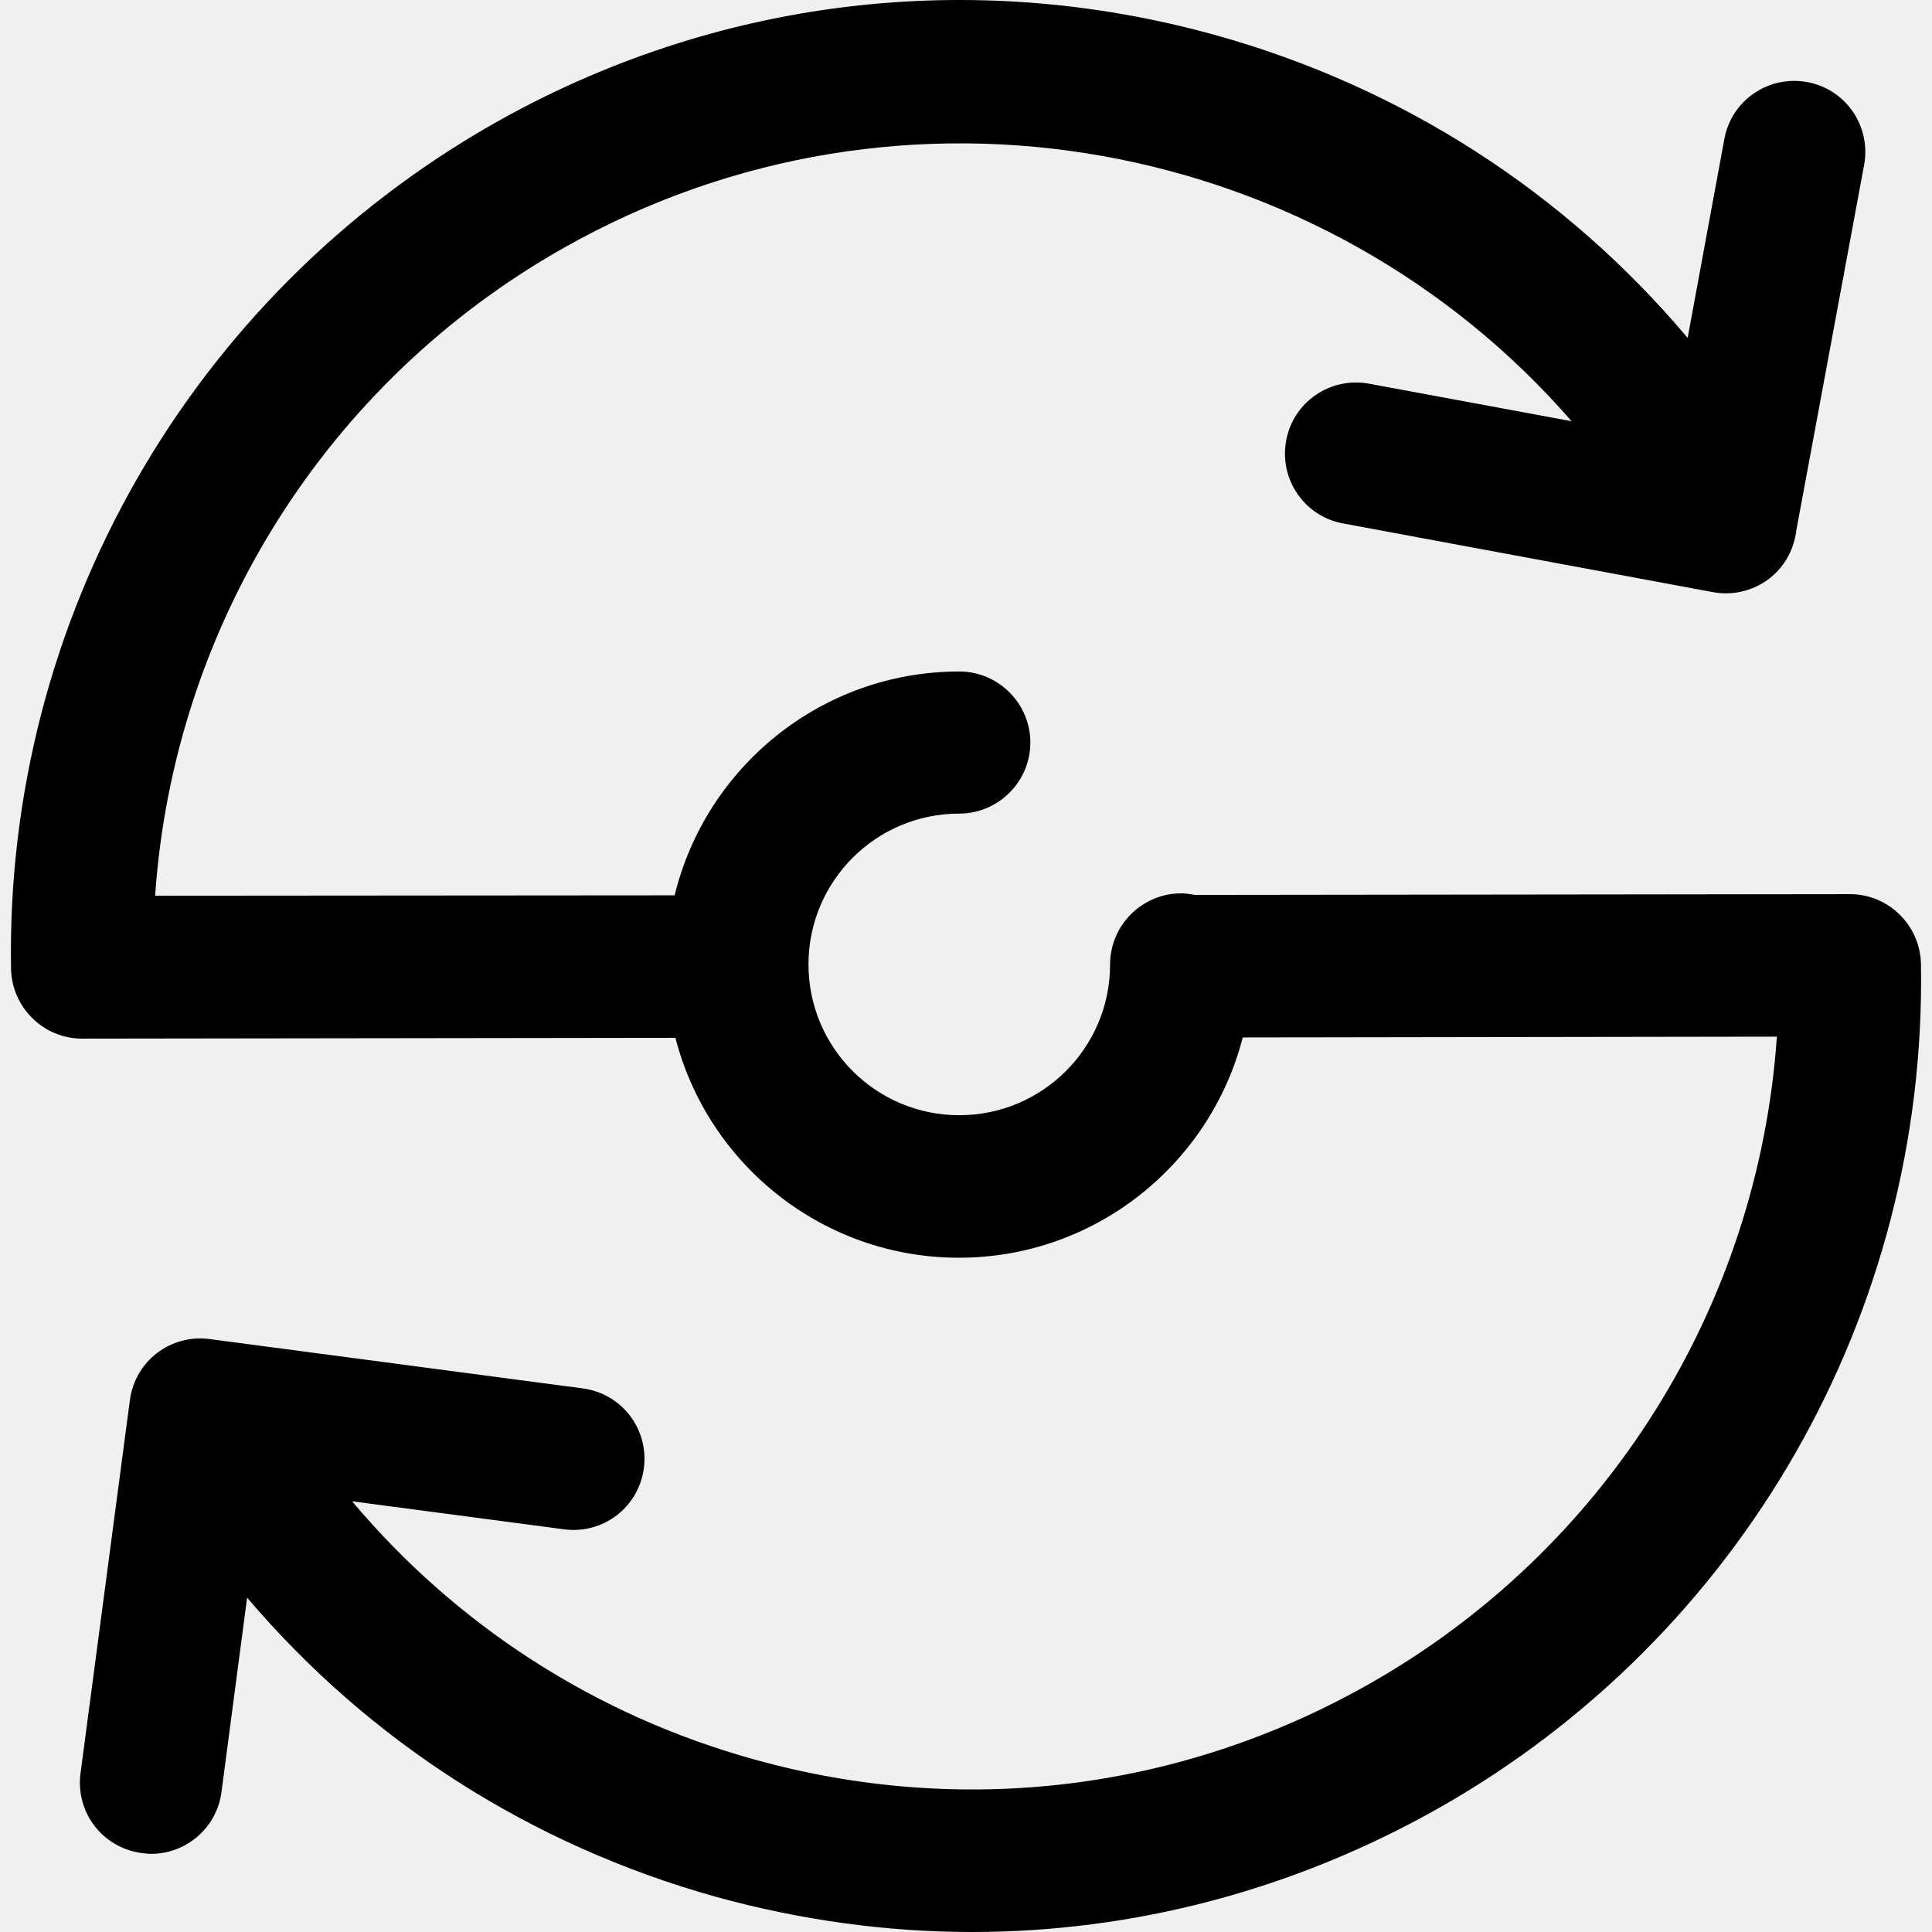
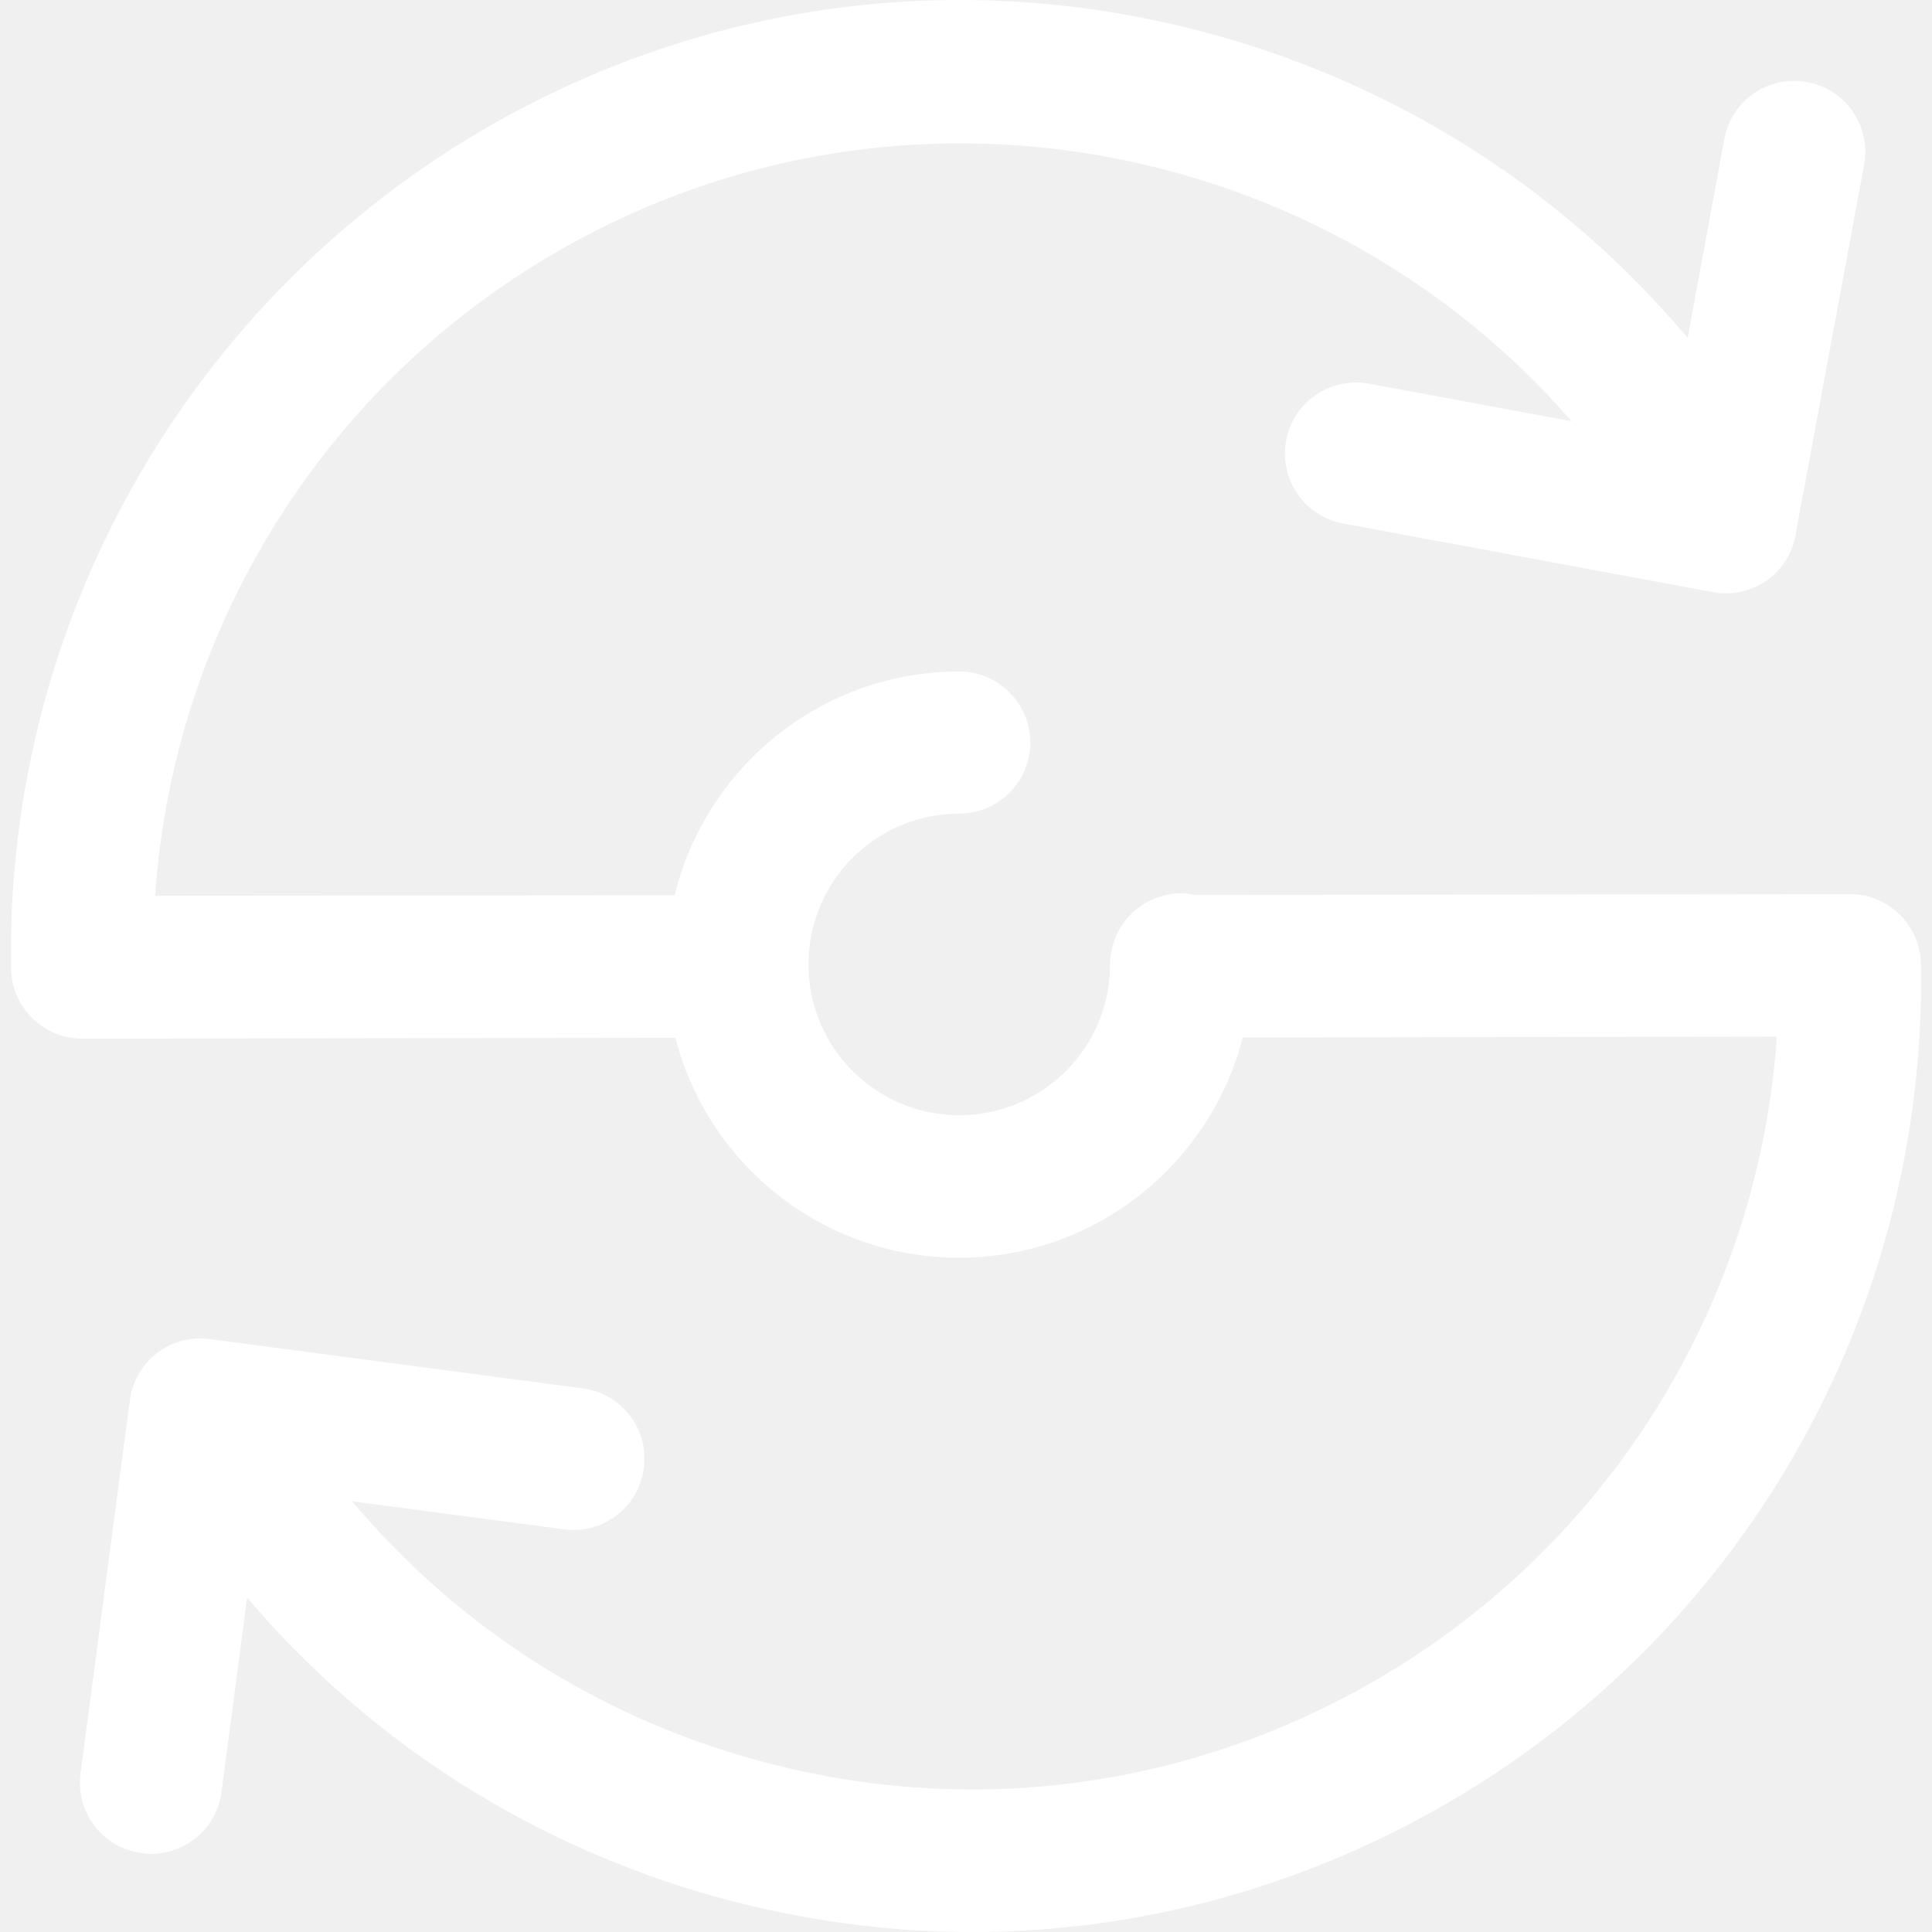
- <svg xmlns="http://www.w3.org/2000/svg" version="1.1" id="Layer_1" x="0px" y="0px" viewBox="0 0 489.393 489.393" style="enable-background:new 0 0 489.393 489.393;" xml:space="preserve">
+ <svg xmlns="http://www.w3.org/2000/svg" xmlns:xlink="http://www.w3.org/1999/xlink" version="1.1" preserveAspectRatio="xMidYMid meet" viewBox="0 0 640 640" width="640" height="640">
+   <defs>
+     <path d="M612.8 296.19C591.12 296.22 417.66 296.43 395.98 296.46C394.41 296.19 392.84 295.93 391.27 295.93C378.32 295.93 367.73 306.53 367.73 319.47C367.73 347.07 345.37 369.43 317.78 369.43C290.18 369.43 267.82 347.07 267.82 319.47C267.82 291.88 290.18 269.52 317.78 269.52C330.72 269.52 341.32 258.92 341.32 245.98C341.32 233.03 330.72 222.44 317.78 222.44C272.14 222.44 233.82 254.09 223.49 296.59C206.28 296.6 68.6 296.7 51.39 296.72C57.54 207.4 108.01 126.58 186.74 82.12C299.34 18.43 438.87 45.5 520.61 139.53C513.9 138.28 460.23 128.35 453.52 127.1C440.7 124.75 428.41 133.12 426.06 145.93C423.7 158.75 432.07 171.04 444.89 173.4C457.14 175.67 555.17 193.88 567.42 196.15C568.86 196.41 570.3 196.54 571.74 196.54C582.59 196.54 592.27 189.09 594.63 178.11C594.65 177.99 594.86 177.05 594.89 176.93C594.89 176.67 595.02 176.41 595.02 176.01C595.02 176 595.02 175.96 595.02 175.88C608.51 103.15 616.01 62.74 617.51 54.65C619.86 41.84 611.5 29.55 598.68 27.19C585.86 24.84 573.57 33.21 571.22 46.02C570 52.61 560.27 105.34 559.05 111.93C518.51 63.81 464.64 28.89 402.65 11.63C321.7 -10.86 236.7 -0.53 163.59 40.92C63.03 98.07 1.69 205.31 3.66 320.91C3.92 333.73 14.38 344.06 27.2 344.06C46.85 344.03 204.09 343.82 223.75 343.8C234.47 385.64 272.53 416.64 317.65 416.64C362.89 416.64 400.95 385.51 411.67 343.67C429.37 343.64 570.92 343.43 588.61 343.4C582.46 432.72 531.98 513.54 453.26 558C391.01 593.18 318.82 602.08 249.9 582.85C197.07 568.2 151.17 538.39 116.65 497.33C123.67 498.25 179.85 505.68 186.87 506.61C199.82 508.31 211.59 499.29 213.29 486.34C214.99 473.39 205.96 461.62 193.02 459.92C180.66 458.29 81.79 445.21 69.44 443.58C56.49 441.88 44.72 450.9 43.02 463.85C41.38 476.21 28.31 575.07 26.67 587.43C24.97 600.38 34 612.15 46.94 613.85C47.99 613.98 49.04 614.11 50.08 614.11C61.72 614.11 71.79 605.48 73.36 593.71C74.21 587.26 81.01 535.68 81.86 529.23C122.27 576.84 175.89 611.23 237.22 628.36C265.2 636.08 293.71 640 321.96 640C375.58 640 428.41 626.14 476.41 599.07C576.97 542.18 638.3 434.95 636.34 319.34C636.08 306.53 625.62 296.19 612.8 296.19Z" id="aBPFCASVL" />
+   </defs>
  <g>
    <g>
-       <path d="M486.596,244.193c-0.2-9.8-8.2-17.7-18-17.7l-165.8,0.2c-1.2-0.2-2.4-0.4-3.6-0.4c-9.9,0-18,8.1-18,18    c0,21.1-17.1,38.2-38.2,38.2s-38.2-17.1-38.2-38.2s17.1-38.2,38.2-38.2c9.9,0,18-8.1,18-18c0-9.9-8.1-18-18-18    c-34.9,0-64.2,24.2-72.1,56.7l-131.6,0.1c4.7-68.3,43.3-130.1,103.5-164.1c86.1-48.7,192.8-28,255.3,43.9l-51.3-9.5    c-9.8-1.8-19.2,4.6-21,14.4c-1.8,9.8,4.6,19.2,14.4,21l93.7,17.4c1.1,0.2,2.2,0.3,3.3,0.3c8.3,0,15.7-5.7,17.5-14.1l0.2-0.9    c0-0.2,0.1-0.4,0.1-0.7v-0.1l17.2-92.7c1.8-9.8-4.6-19.2-14.4-21s-19.2,4.6-21,14.4l-9.3,50.4c-31-36.8-72.2-63.5-119.6-76.7    c-61.9-17.2-126.9-9.3-182.8,22.4c-76.9,43.7-123.8,125.7-122.3,214.1c0.2,9.8,8.2,17.7,18,17.7l150.3-0.2    c8.2,32,37.3,55.7,71.8,55.7c34.6,0,63.7-23.8,71.9-55.8l135.3-0.2c-4.7,68.3-43.3,130.1-103.5,164.1    c-47.6,26.9-102.8,33.7-155.5,19c-40.4-11.2-75.5-34-101.9-65.4l53.7,7.1c9.9,1.3,18.9-5.6,20.2-15.5c1.3-9.9-5.6-18.9-15.5-20.2    l-94.5-12.5c-9.9-1.3-18.9,5.6-20.2,15.5l-12.5,94.5c-1.3,9.9,5.6,18.9,15.5,20.2c0.8,0.1,1.6,0.2,2.4,0.2    c8.9,0,16.6-6.6,17.8-15.6l6.5-49.3c30.9,36.4,71.9,62.7,118.8,75.8c21.4,5.9,43.2,8.9,64.8,8.9c41,0,81.4-10.6,118.1-31.3    C441.196,414.593,488.096,332.593,486.596,244.193z" />
+       <g>
+         <use xlink:href="#aBPFCASVL" opacity="1" fill="#ffffff" fill-opacity="1" />
+         <g>
+           <use xlink:href="#aBPFCASVL" opacity="1" fill-opacity="0" stroke="#000000" stroke-width="1" stroke-opacity="0" />
+         </g>
+       </g>
    </g>
  </g>
-   <g>
- </g>
-   <g>
- </g>
-   <g>
- </g>
-   <g>
- </g>
-   <g>
- </g>
-   <g>
- </g>
-   <g>
- </g>
-   <g>
- </g>
-   <g>
- </g>
-   <g>
- </g>
-   <g>
- </g>
-   <g>
- </g>
-   <g>
- </g>
-   <g>
- </g>
-   <g>
- </g>
</svg>
